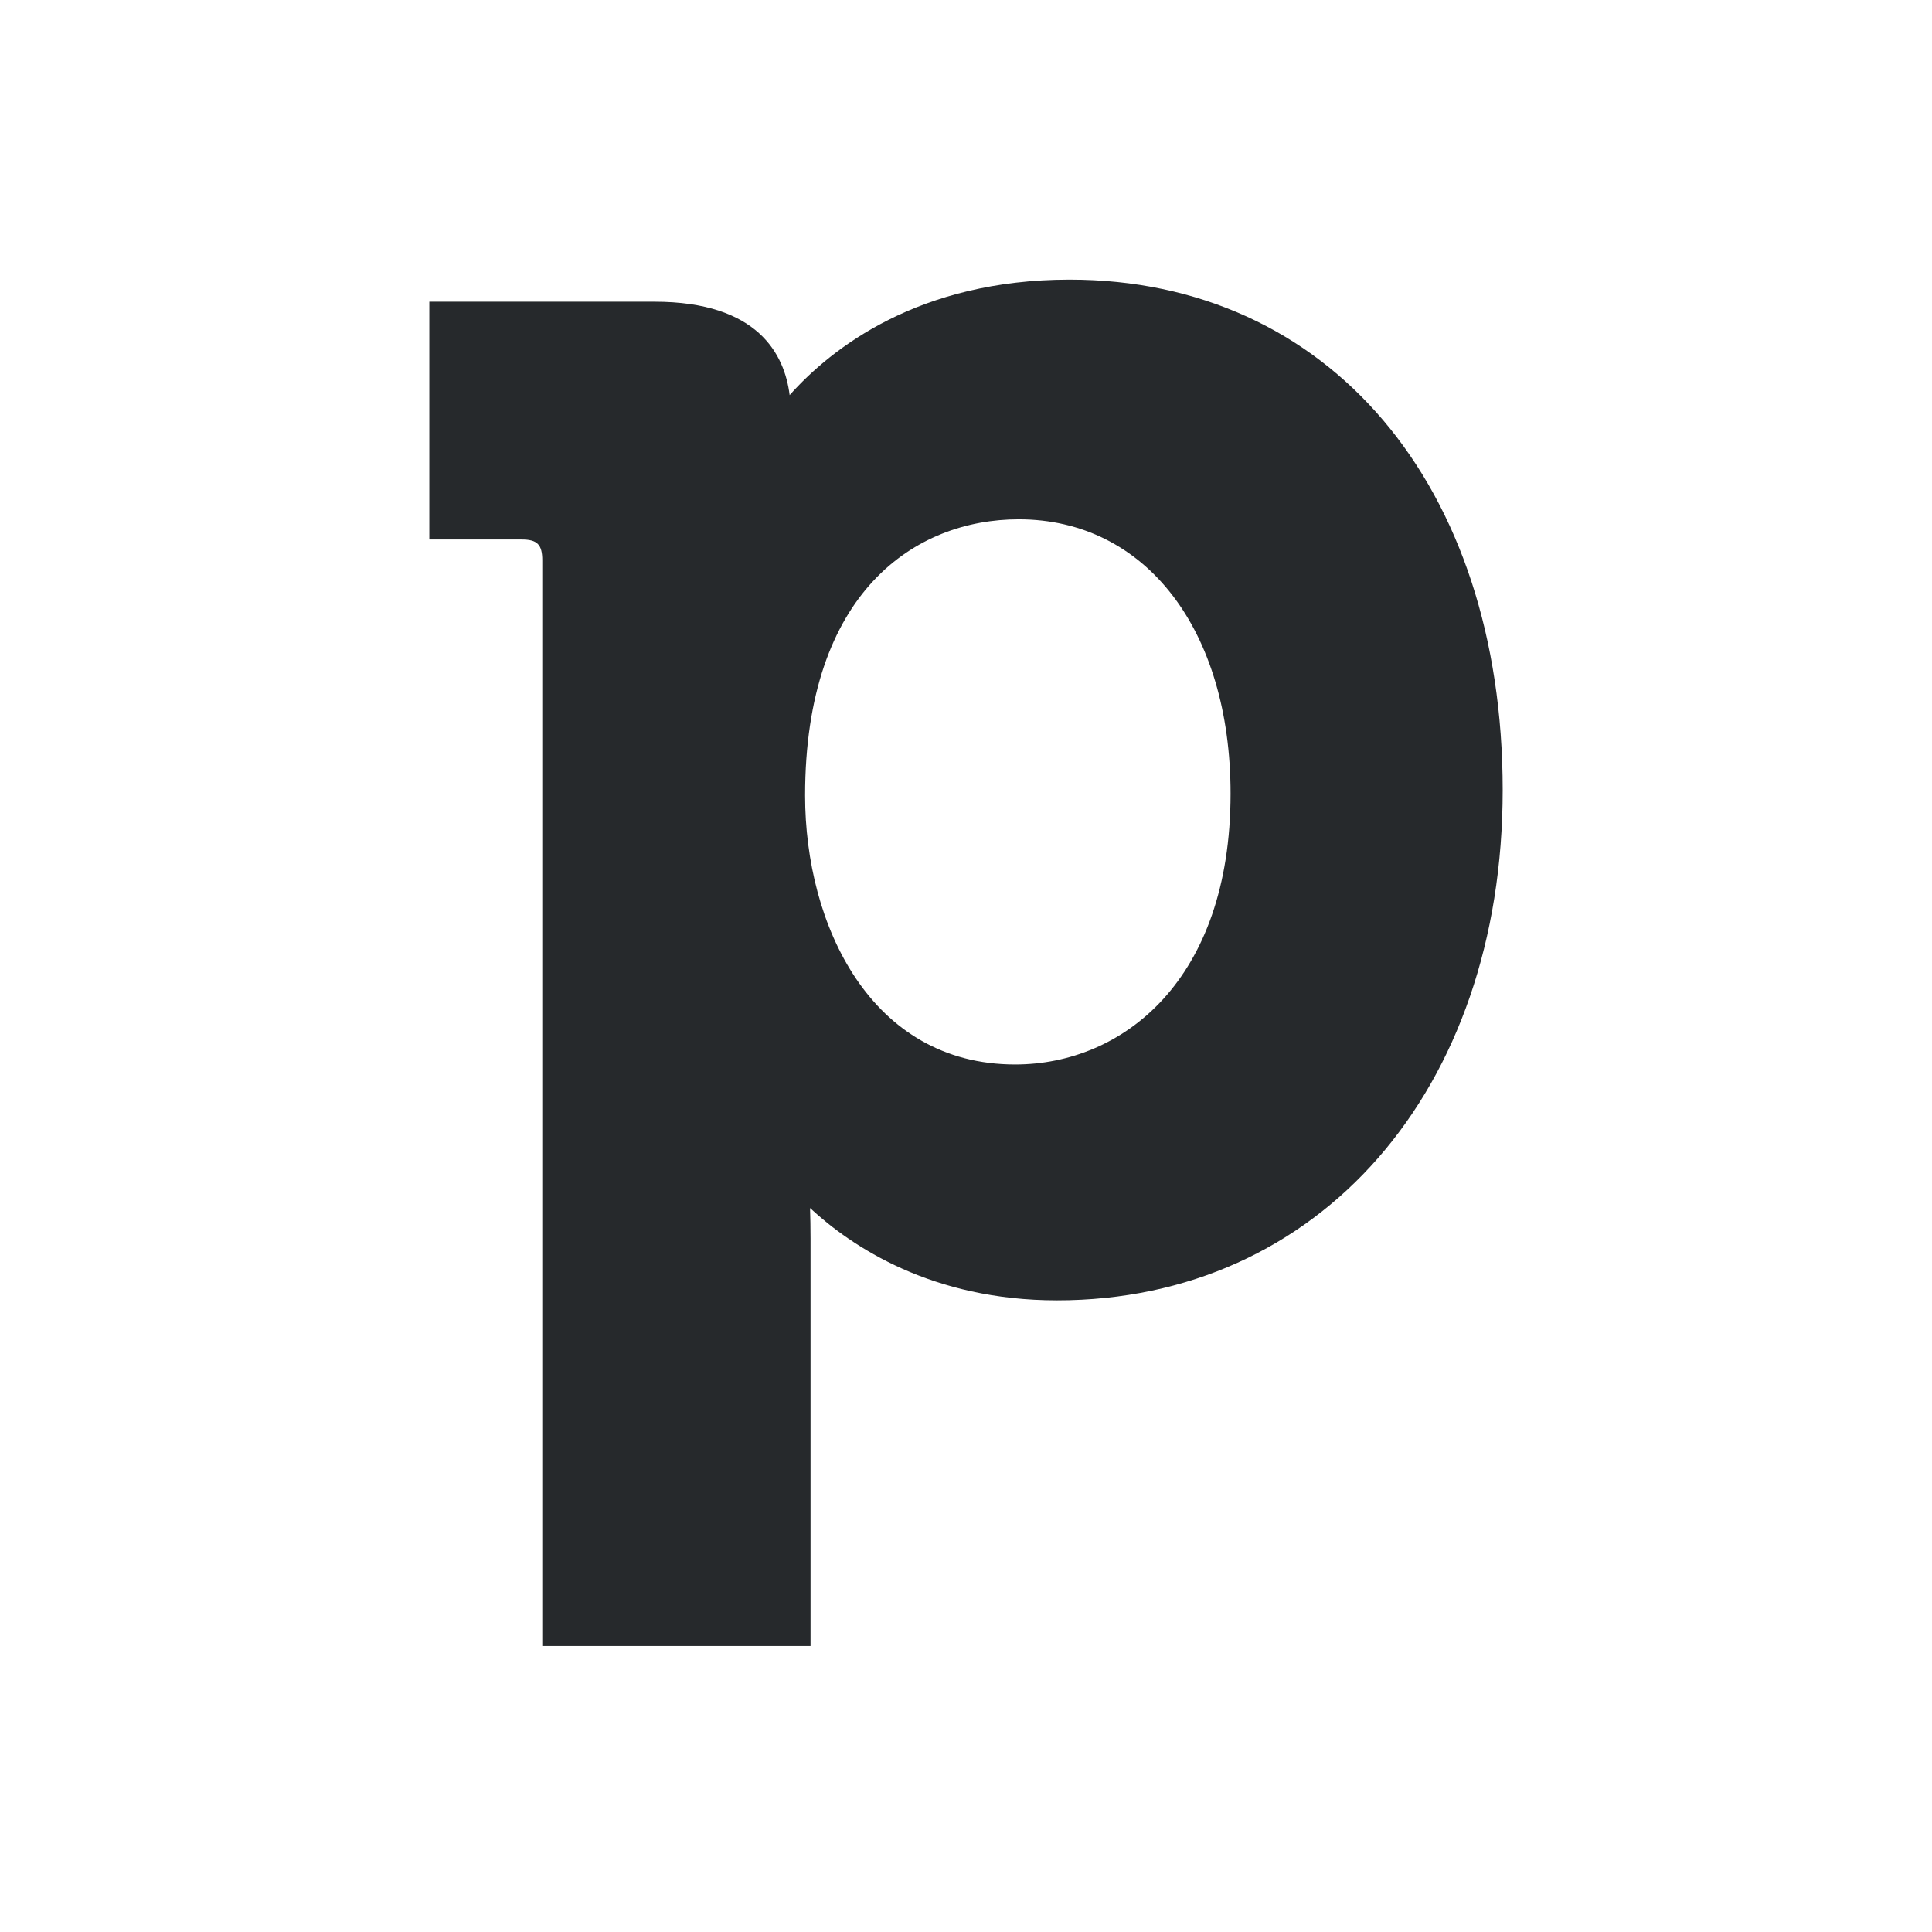
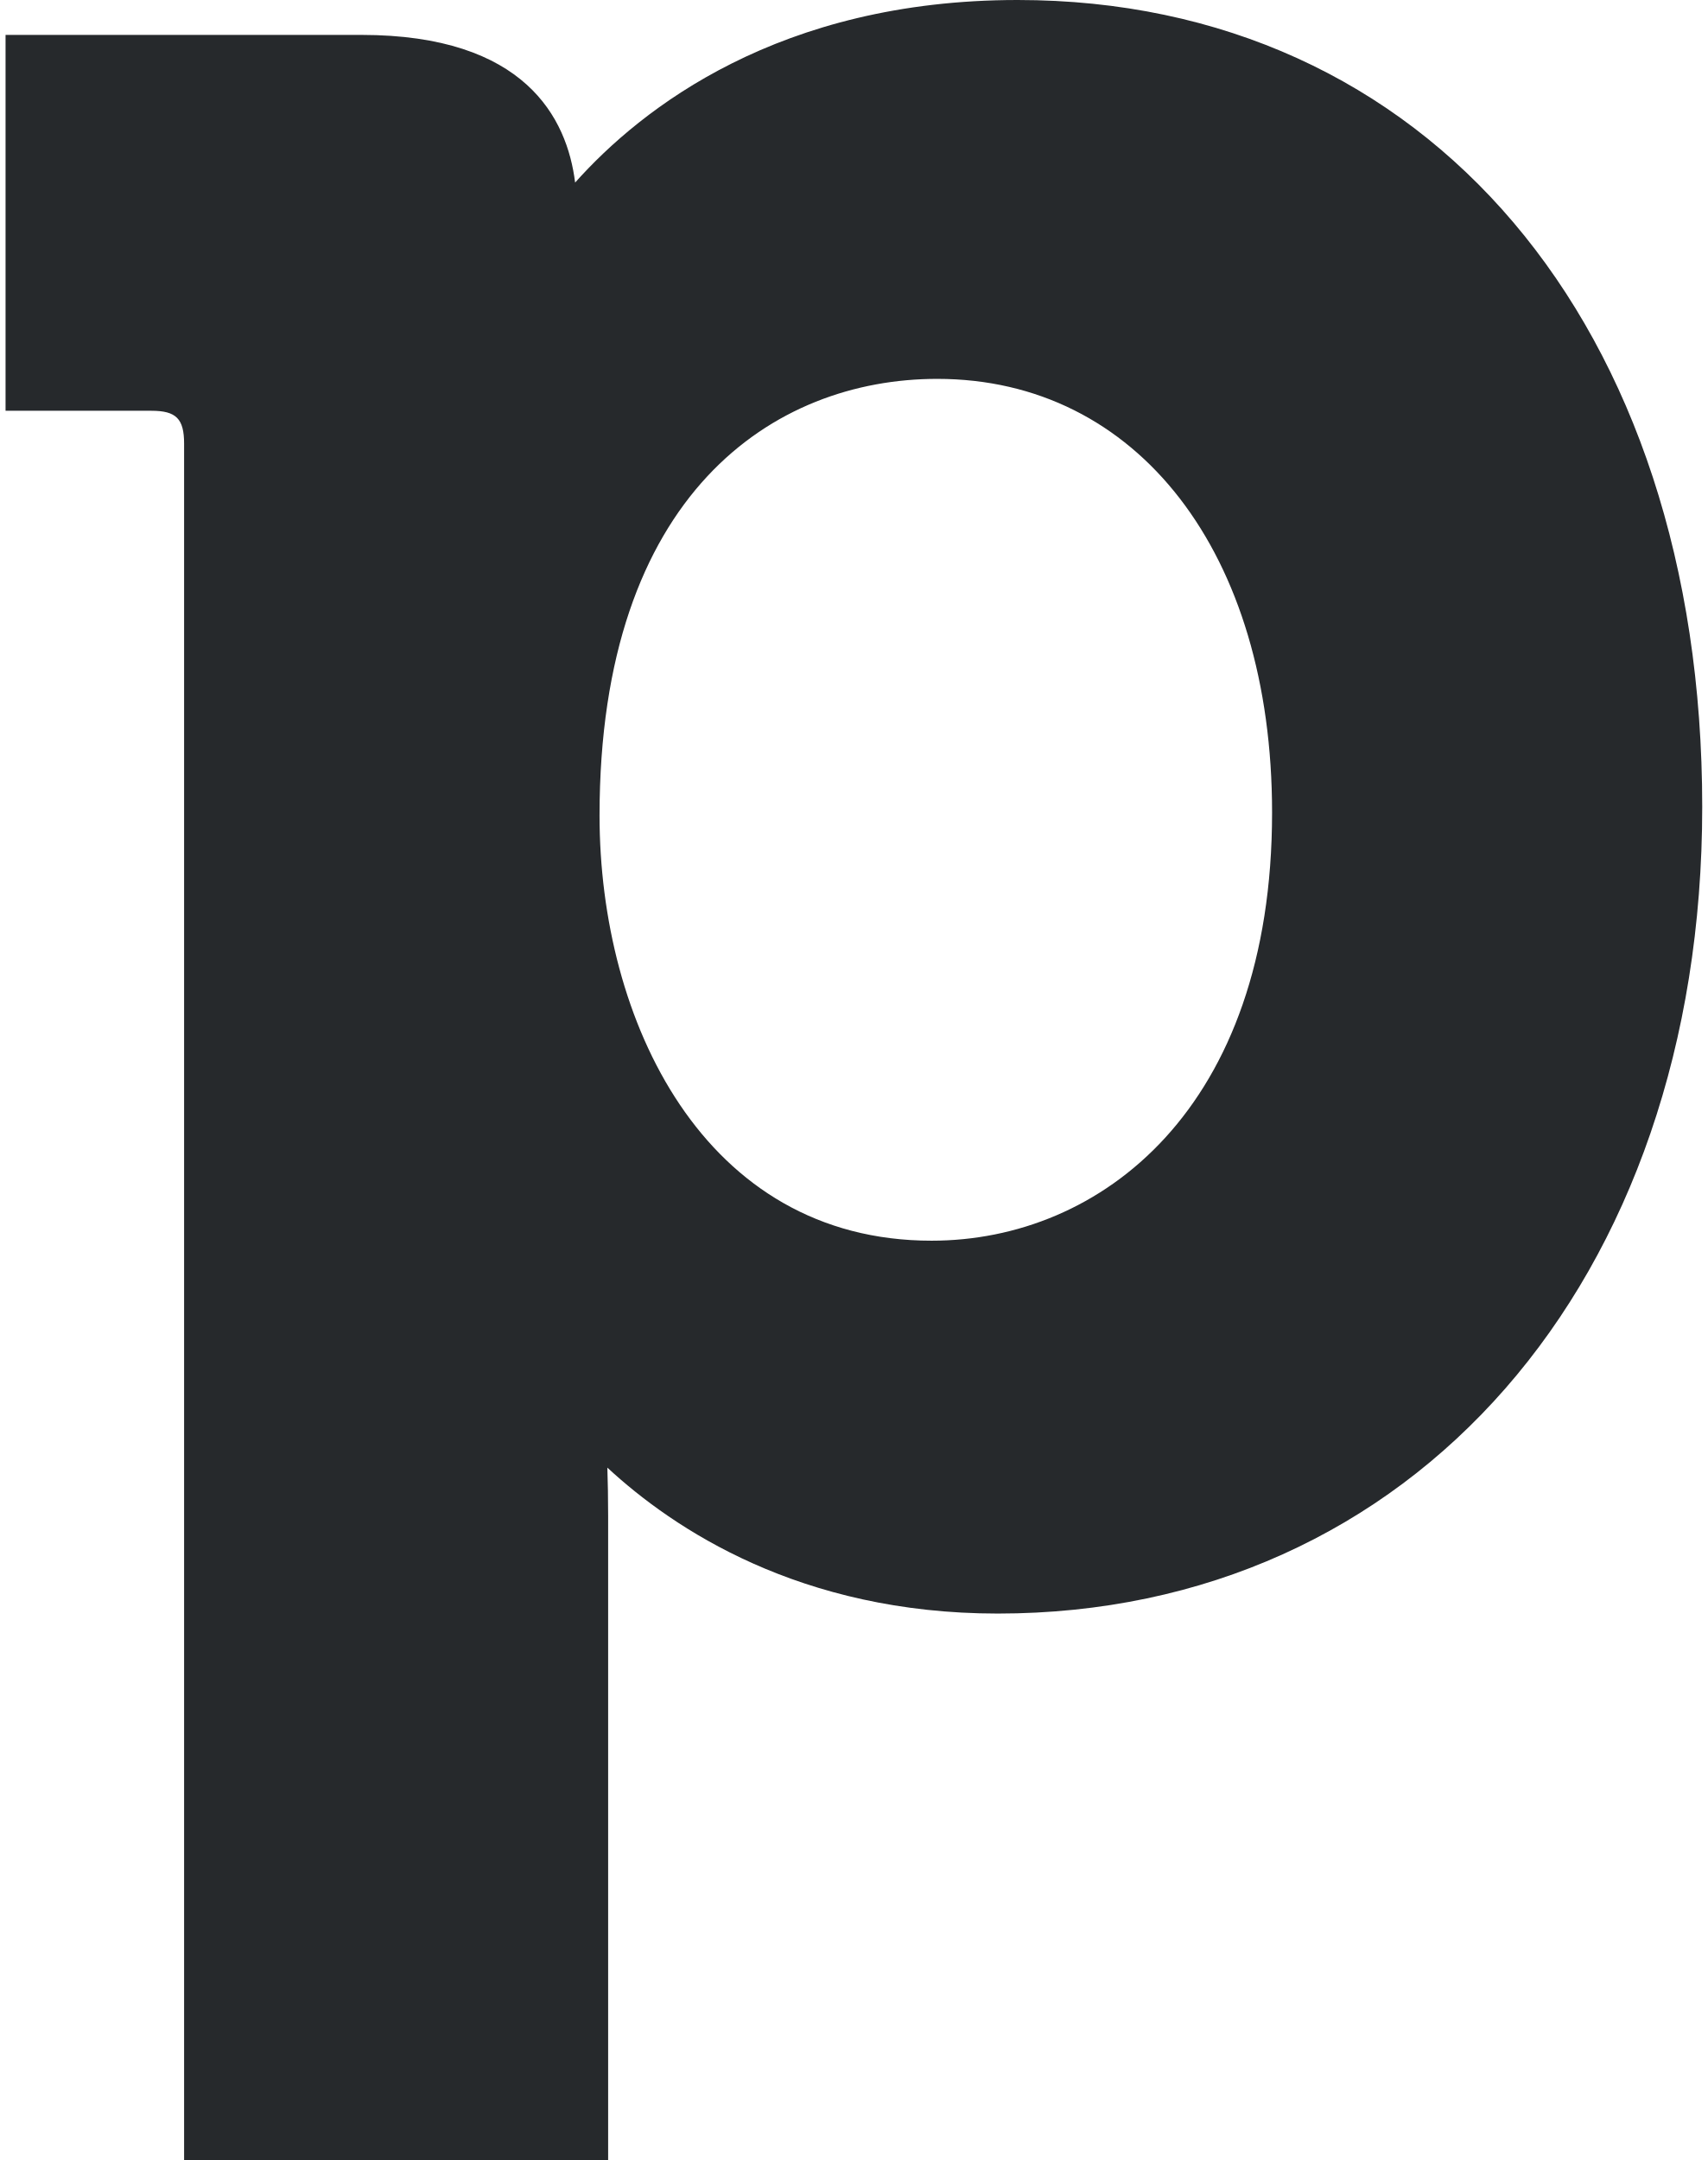
- <svg xmlns="http://www.w3.org/2000/svg" width="304" height="304" viewBox="0 0 304 304">
+ <svg xmlns="http://www.w3.org/2000/svg" viewBox="67 44 170 215">
  <path d="M126.681 125.177c0 20.357 10.327 42.318 33.053 42.318 16.853 0 33.894-13.158 33.894-42.617 0-25.827-13.396-43.166-33.333-43.166-16.246 0-33.614 11.412-33.614 43.465zm41.62-81.177c40.747 0 68.146 32.273 68.146 80.313 0 47.285-28.863 80.296-70.125 80.296-19.672 0-32.274-8.425-38.863-14.525.047 1.447.078 3.066.078 4.795v64.121h-42.211V88.157c0-2.484-.795-3.27-3.256-3.27h-14.517V47.474h35.42c16.309 0 20.483 8.3 21.277 14.698 6.62-7.42 20.344-18.172 44.051-18.172z" fill="#26292C" />
</svg>
